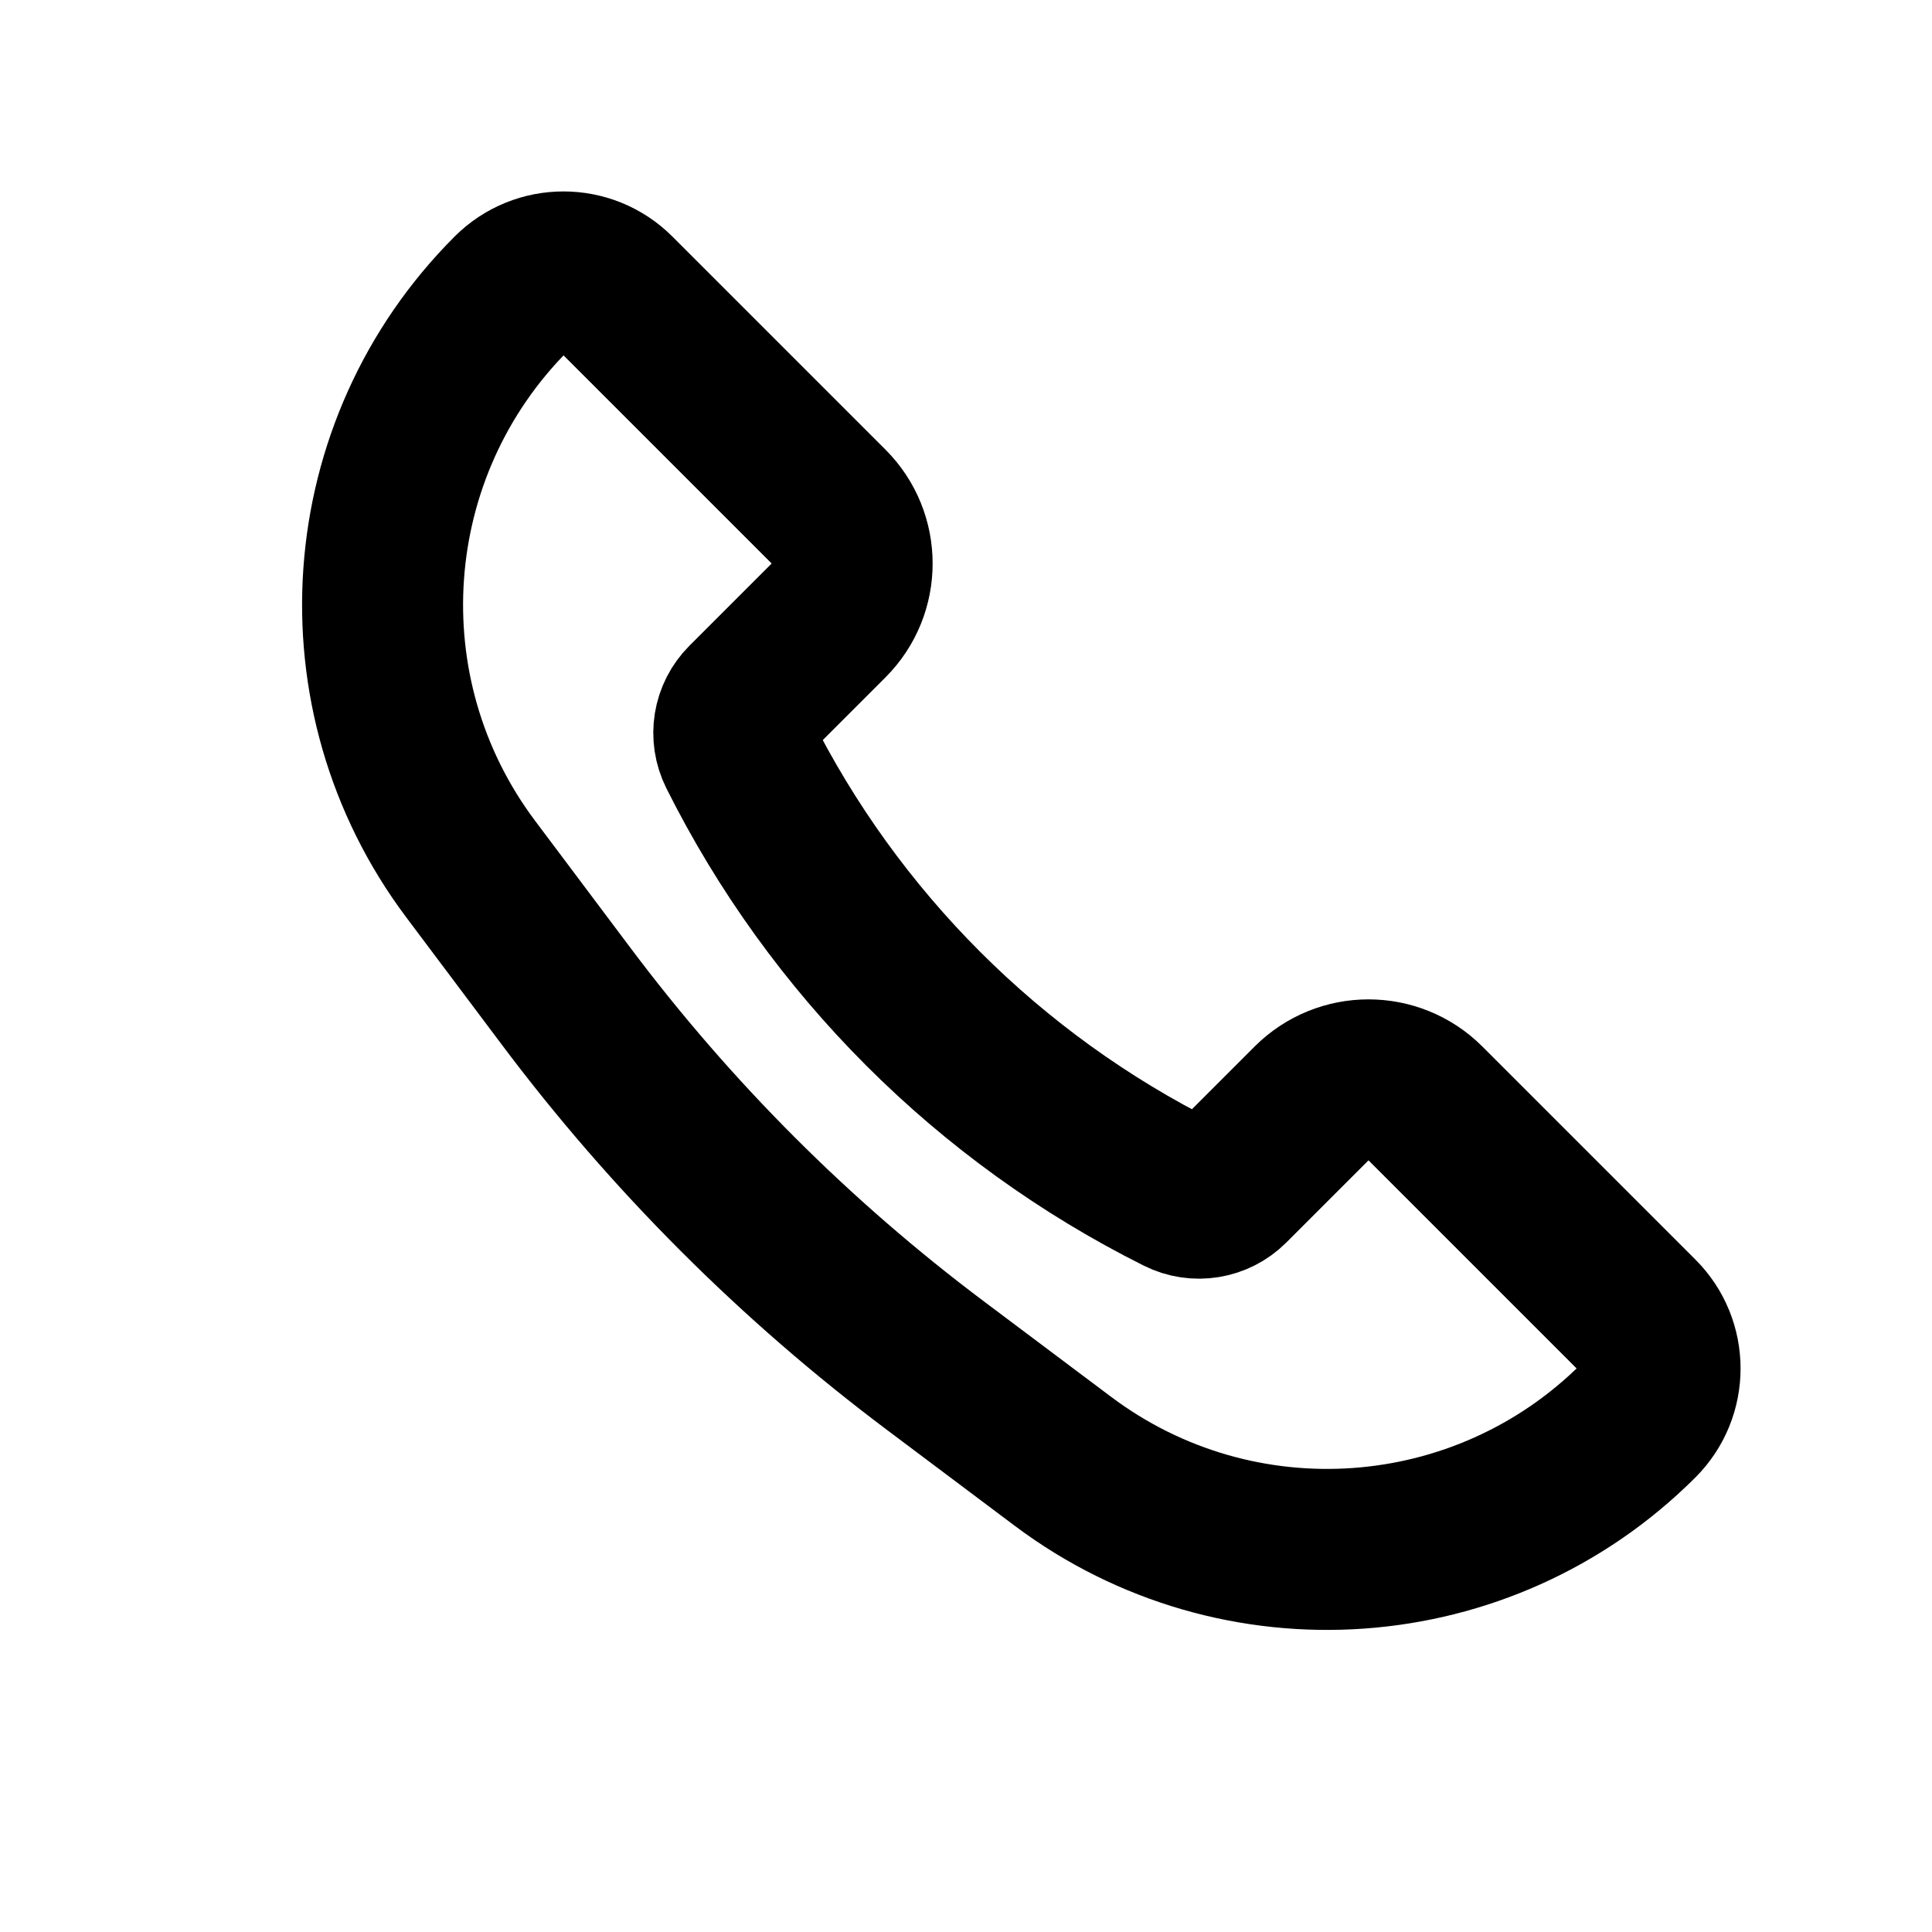
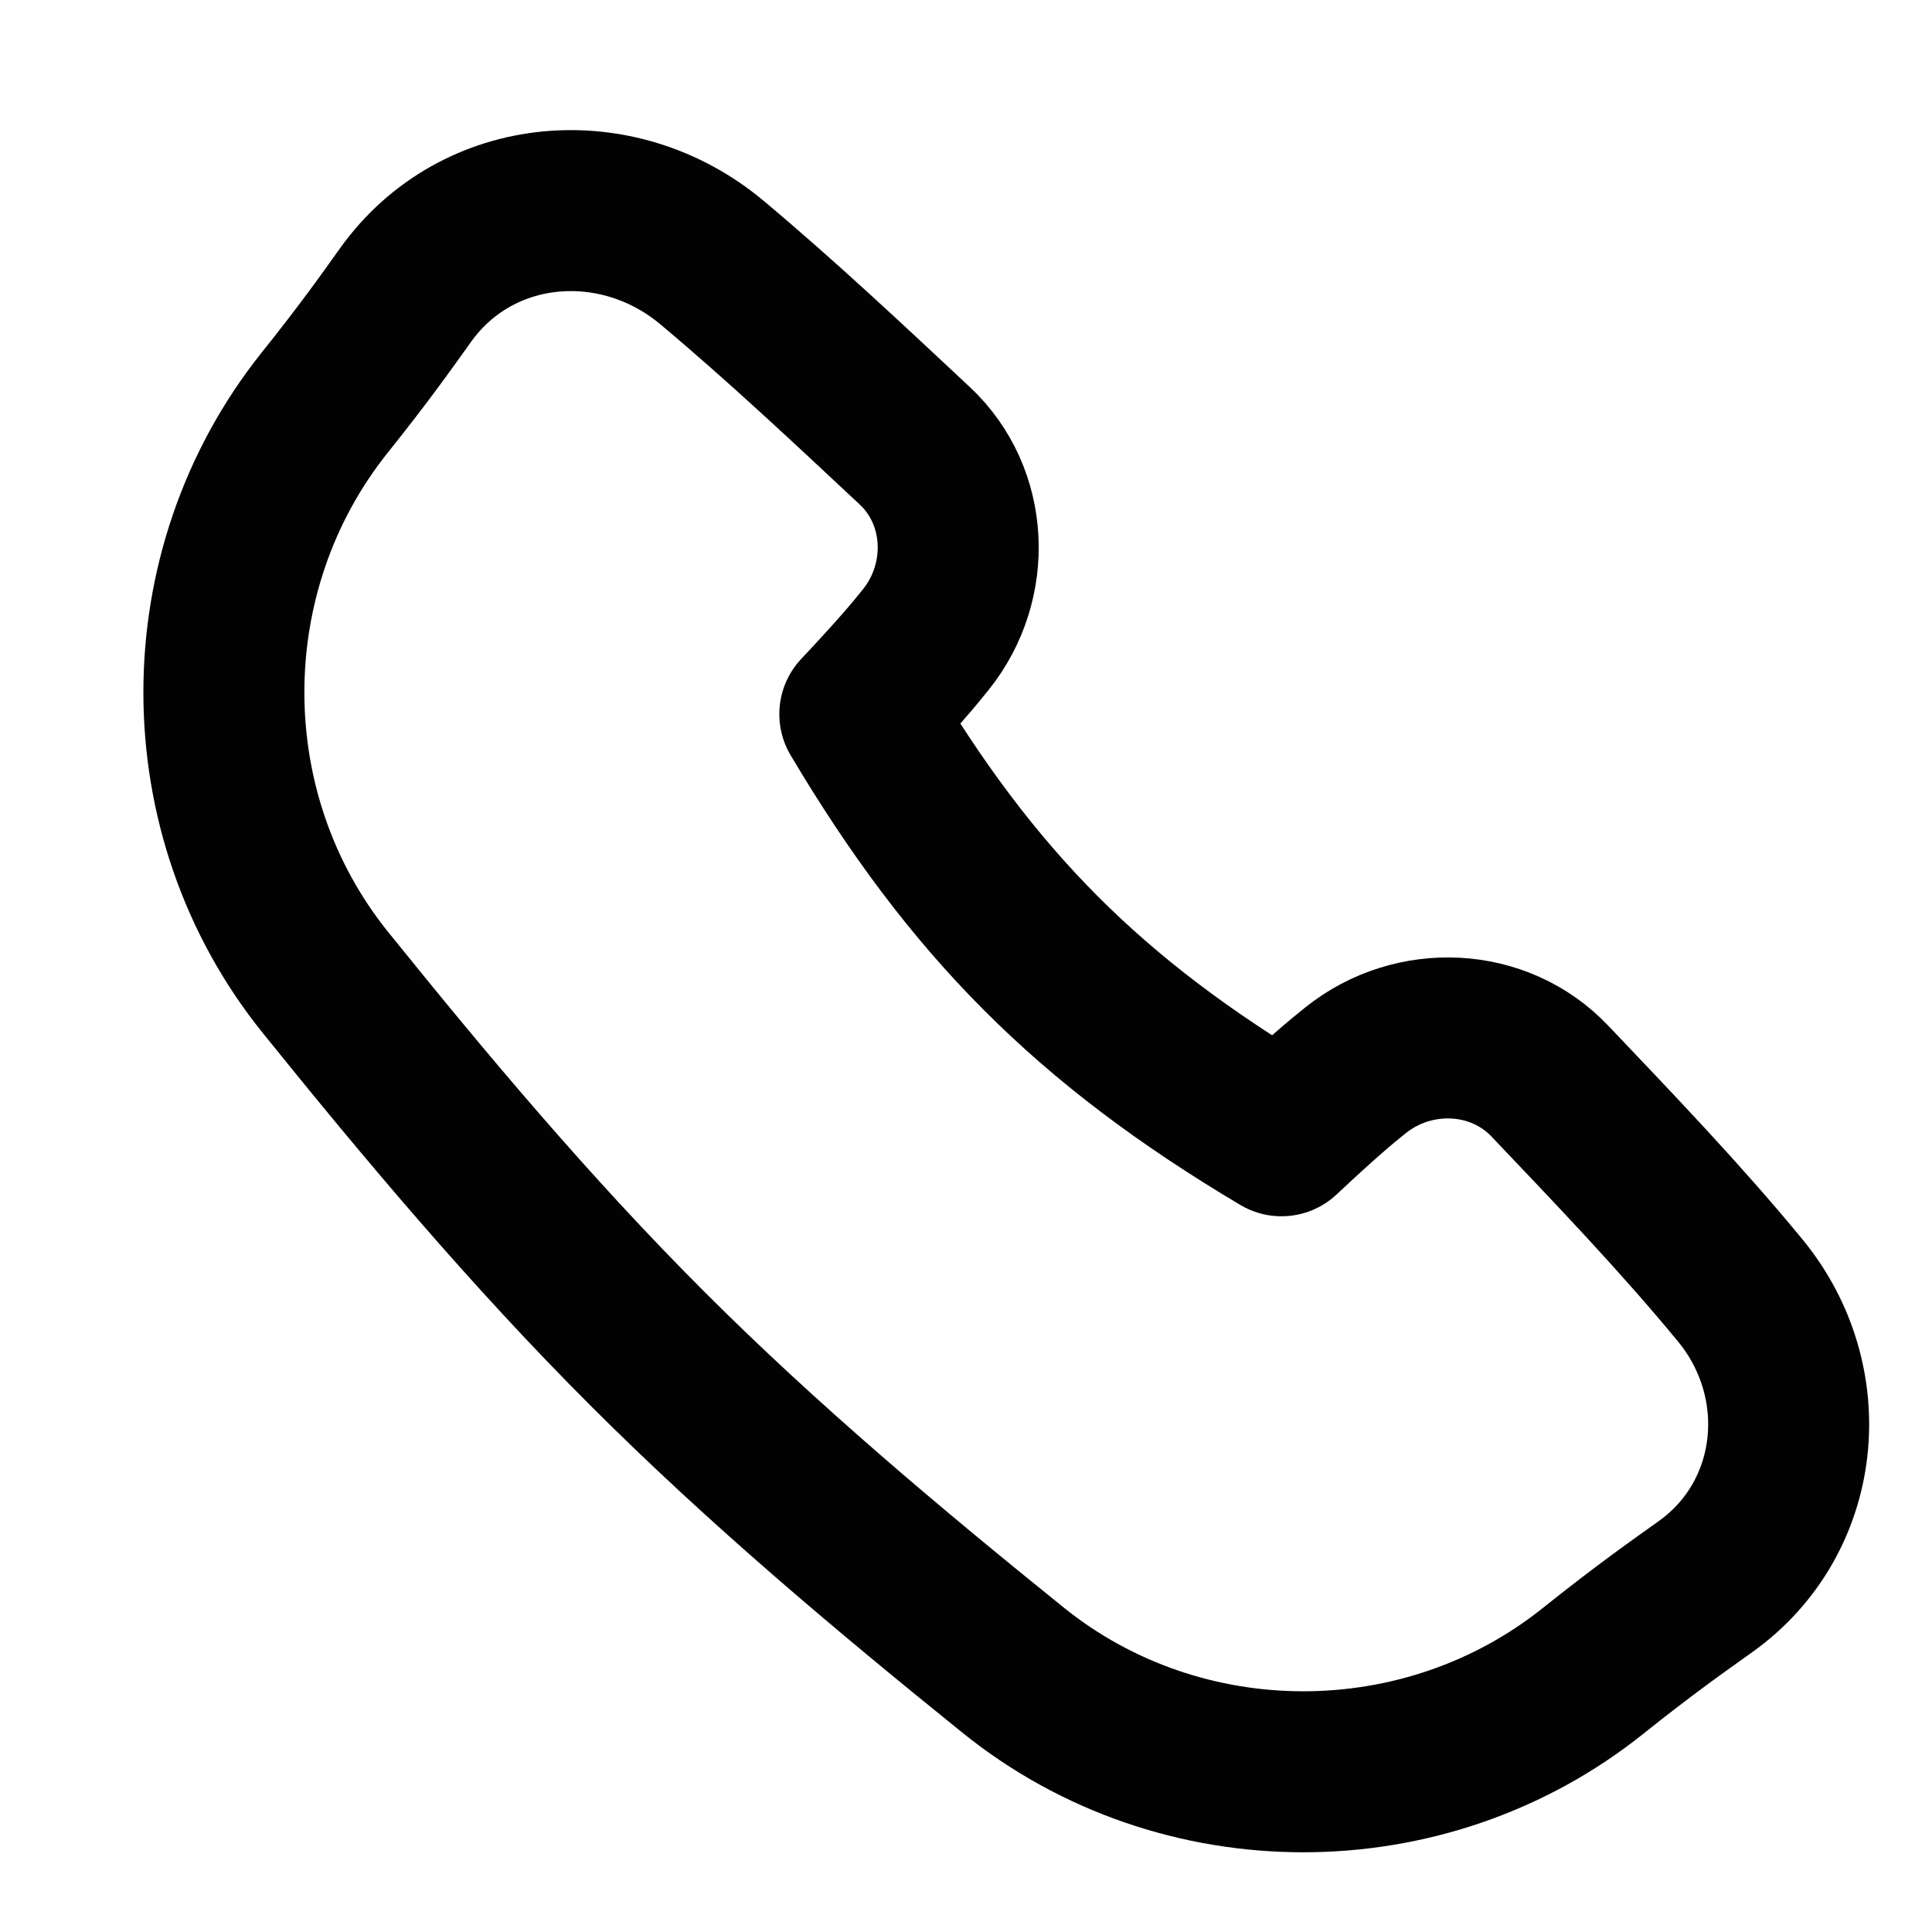
<svg xmlns="http://www.w3.org/2000/svg" width="24" height="24" viewBox="0 0 24 24" fill="none">
-   <path d="M17.707 13.707L20.355 16.355C20.711 16.711 20.711 17.289 20.355 17.645C18.43 19.57 15.382 19.787 13.204 18.153L11.629 16.971C9.885 15.664 8.336 14.115 7.029 12.371L5.847 10.796C4.213 8.618 4.43 5.57 6.355 3.645C6.711 3.289 7.289 3.289 7.645 3.645L10.293 6.293C10.683 6.683 10.683 7.317 10.293 7.707L9.272 8.728C9.109 8.891 9.069 9.138 9.172 9.344C10.358 11.717 12.283 13.642 14.656 14.828C14.861 14.931 15.11 14.89 15.272 14.728L16.293 13.707C16.683 13.317 17.317 13.317 17.707 13.707Z" stroke="black" stroke-width="2" />
+   <path d="M8.845 3.262C7.673 2.28 5.928 2.421 5.038 3.665C4.801 3.997 4.52 4.394 4.034 5.001C2.362 7.093 2.362 10.121 4.043 12.205C5.284 13.744 6.585 15.296 8.04 16.751C9.494 18.205 11.047 19.506 12.585 20.747C14.669 22.429 17.698 22.429 19.789 20.757C20.438 20.238 20.842 19.956 21.186 19.71C22.387 18.852 22.555 17.169 21.617 16.029C20.876 15.129 20.051 14.269 19.254 13.431C18.62 12.762 17.561 12.719 16.841 13.294C16.647 13.448 16.407 13.652 15.919 14.109C13.527 12.688 12.077 11.22 10.681 8.871C11.144 8.378 11.348 8.137 11.504 7.941C12.078 7.222 12.035 6.165 11.363 5.537C10.544 4.771 9.71 3.987 8.845 3.262Z" stroke="#020202" stroke-width="2" stroke-linejoin="round" />
</svg>
